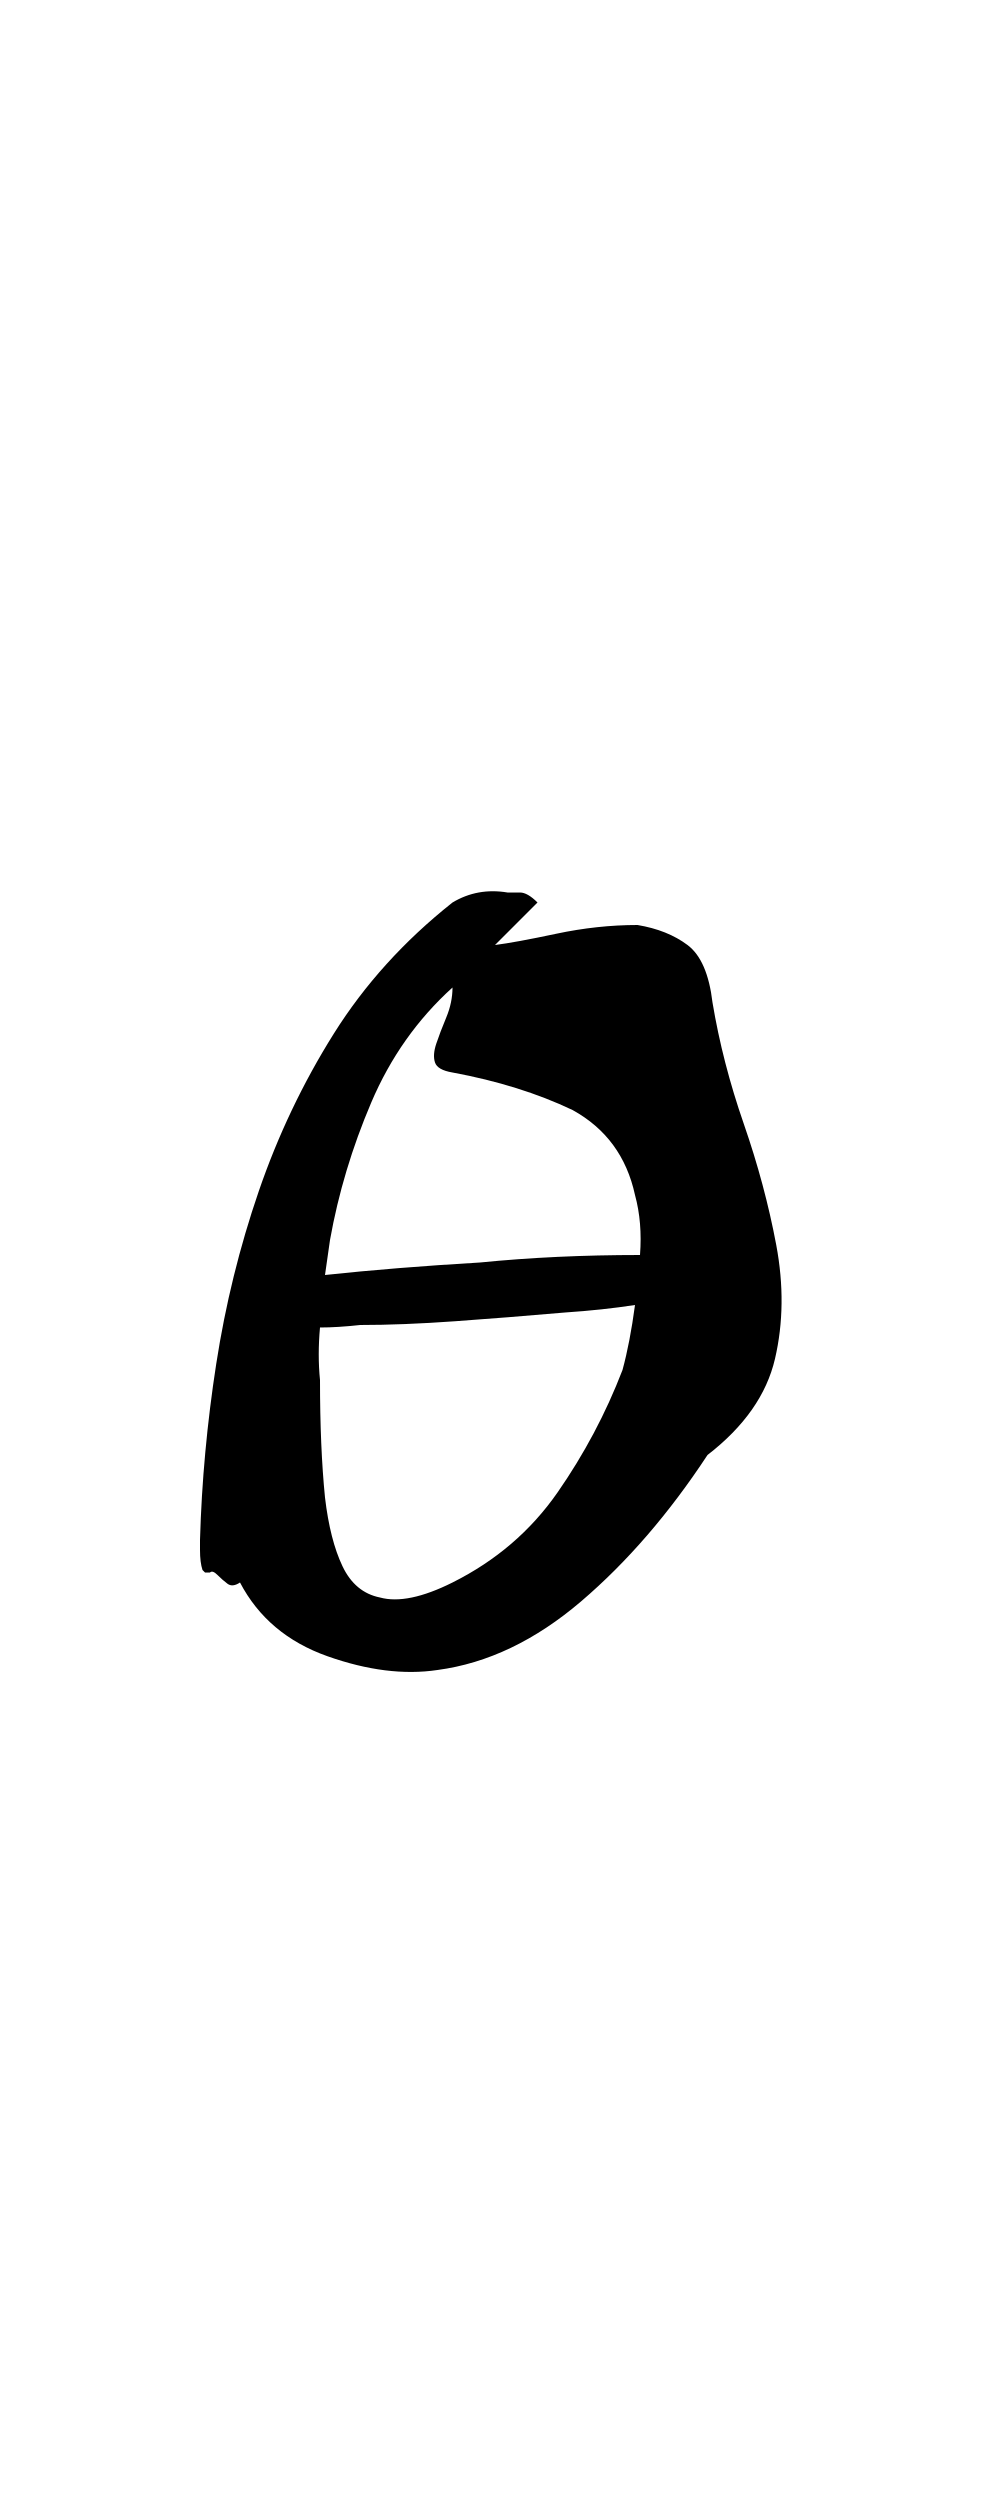
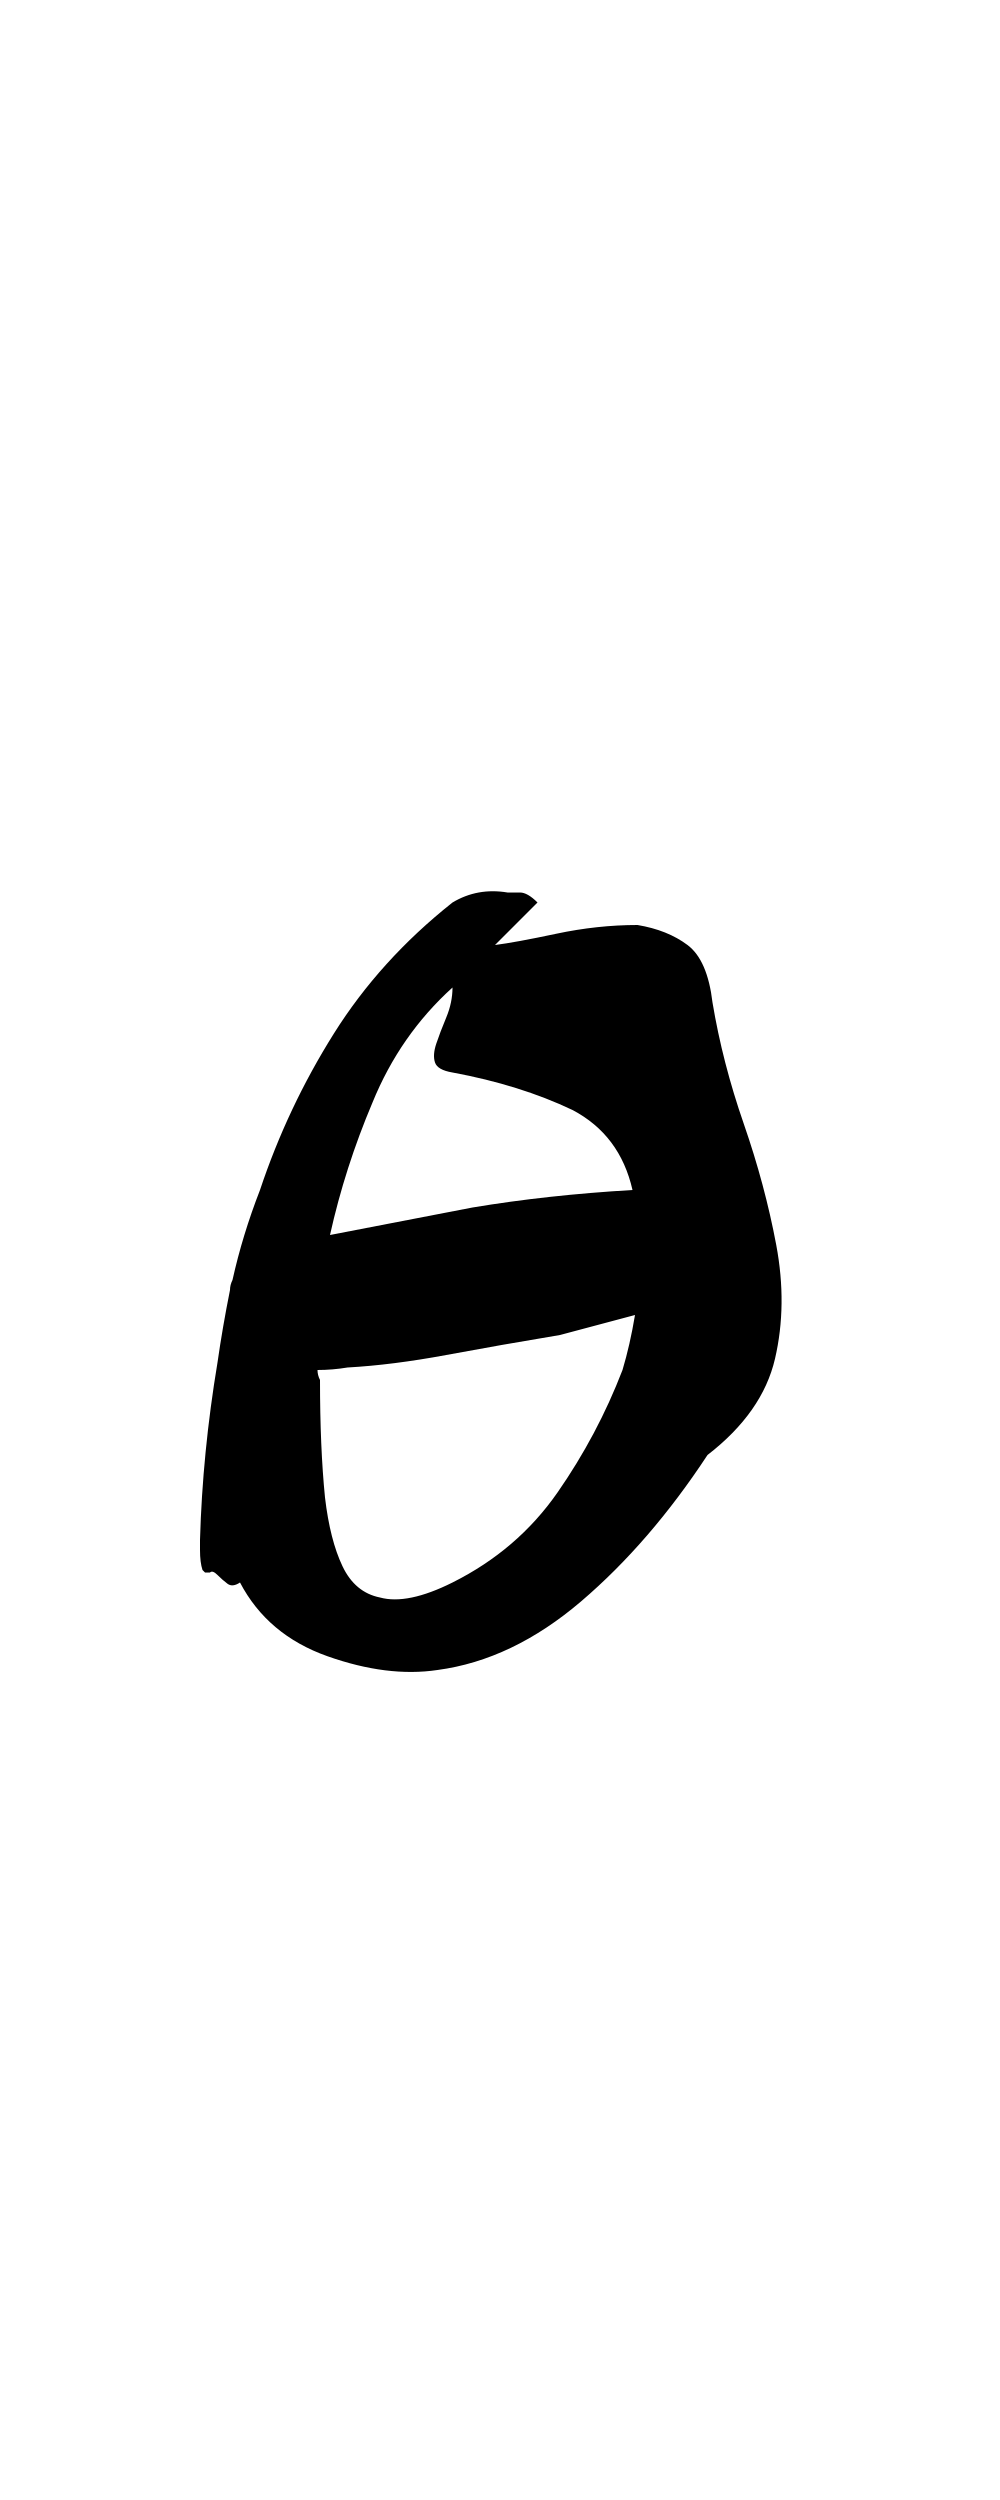
<svg xmlns="http://www.w3.org/2000/svg" viewBox="-50 -650 400 1000">
  <g transform="scale(1,-1)">
-     <path d="M158 293Q161 293 165 289L148 272Q156 273 172.5 276.5Q189 280 205 280Q217 278 225.0 272.0Q233 266 235 249Q239 225 247.5 200.5Q256 176 260.5 152.0Q265 128 260.0 106.5Q255 85 233 68Q210 33 182.5 9.5Q155 -14 125 -18Q105 -21 81.0 -12.5Q57 -4 46 17Q43 15 41.0 16.5Q39 18 37.0 20.0Q35 22 34 21Q33 21 32 21Q32 21 31 22Q30 25 30 30V34Q31 69 36.5 104.5Q42 140 53.5 173.5Q65 207 83.5 236.5Q102 266 131 289Q141 295 153 293ZM199 102Q202 113 204 128Q191 126 176 125Q153 123 132.0 121.5Q111 120 94 120Q85 119 78 119Q77 108 78 98Q78 71 80 51Q82 34 87.0 23.5Q92 13 102 11Q113 8 131 17Q157 30 173.0 53.0Q189 76 199 102ZM179 206Q158 216 131 221Q125 222 124.0 225.0Q123 228 124.5 232.5Q126 237 128.5 243.0Q131 249 131 255Q110 236 98.5 209.0Q87 182 82 154Q81 147 80 140Q108 143 142 145Q172 148 206 148Q207 161 204 172Q199 195 179 206Z" />
+     <path d="M158 293Q161 293 165 289L148 272Q156 273 172.5 276.5Q189 280 205 280Q217 278 225.0 272.0Q233 266 235 249Q239 225 247.5 200.5Q256 176 260.5 152.0Q265 128 260.0 106.5Q255 85 233 68Q210 33 182.5 9.5Q155 -14 125 -18Q105 -21 81.0 -12.5Q57 -4 46 17Q43 15 41.0 16.5Q39 18 37.0 20.0Q35 22 34 21Q33 21 32 21Q32 21 31 22Q30 25 30 30V34Q31 69 37 105Q39 119 42 134Q42 136 43 138Q47 156 54 174Q65 207 83.5 236.5Q102 266 131 289Q141 295 153 293ZM89 103Q83 102 77 102Q77 100 78 98Q78 71 80 51Q82 34 87.0 23.5Q92 13 102 11Q113 8 131 17Q157 30 173.0 53.0Q189 76 199 102Q202 112 204 124Q189 120 174 116Q150 112 128.5 108.0Q107 104 89 103ZM179 206Q158 216 131 221Q125 222 124.0 225.0Q123 228 124.5 232.5Q126 237 128.5 243.0Q131 249 131 255Q110 236 99 209Q88 183 82 156Q108 161 139 167Q169 172 203 174Q198 196 179 206Z" />
  </g>
</svg>
